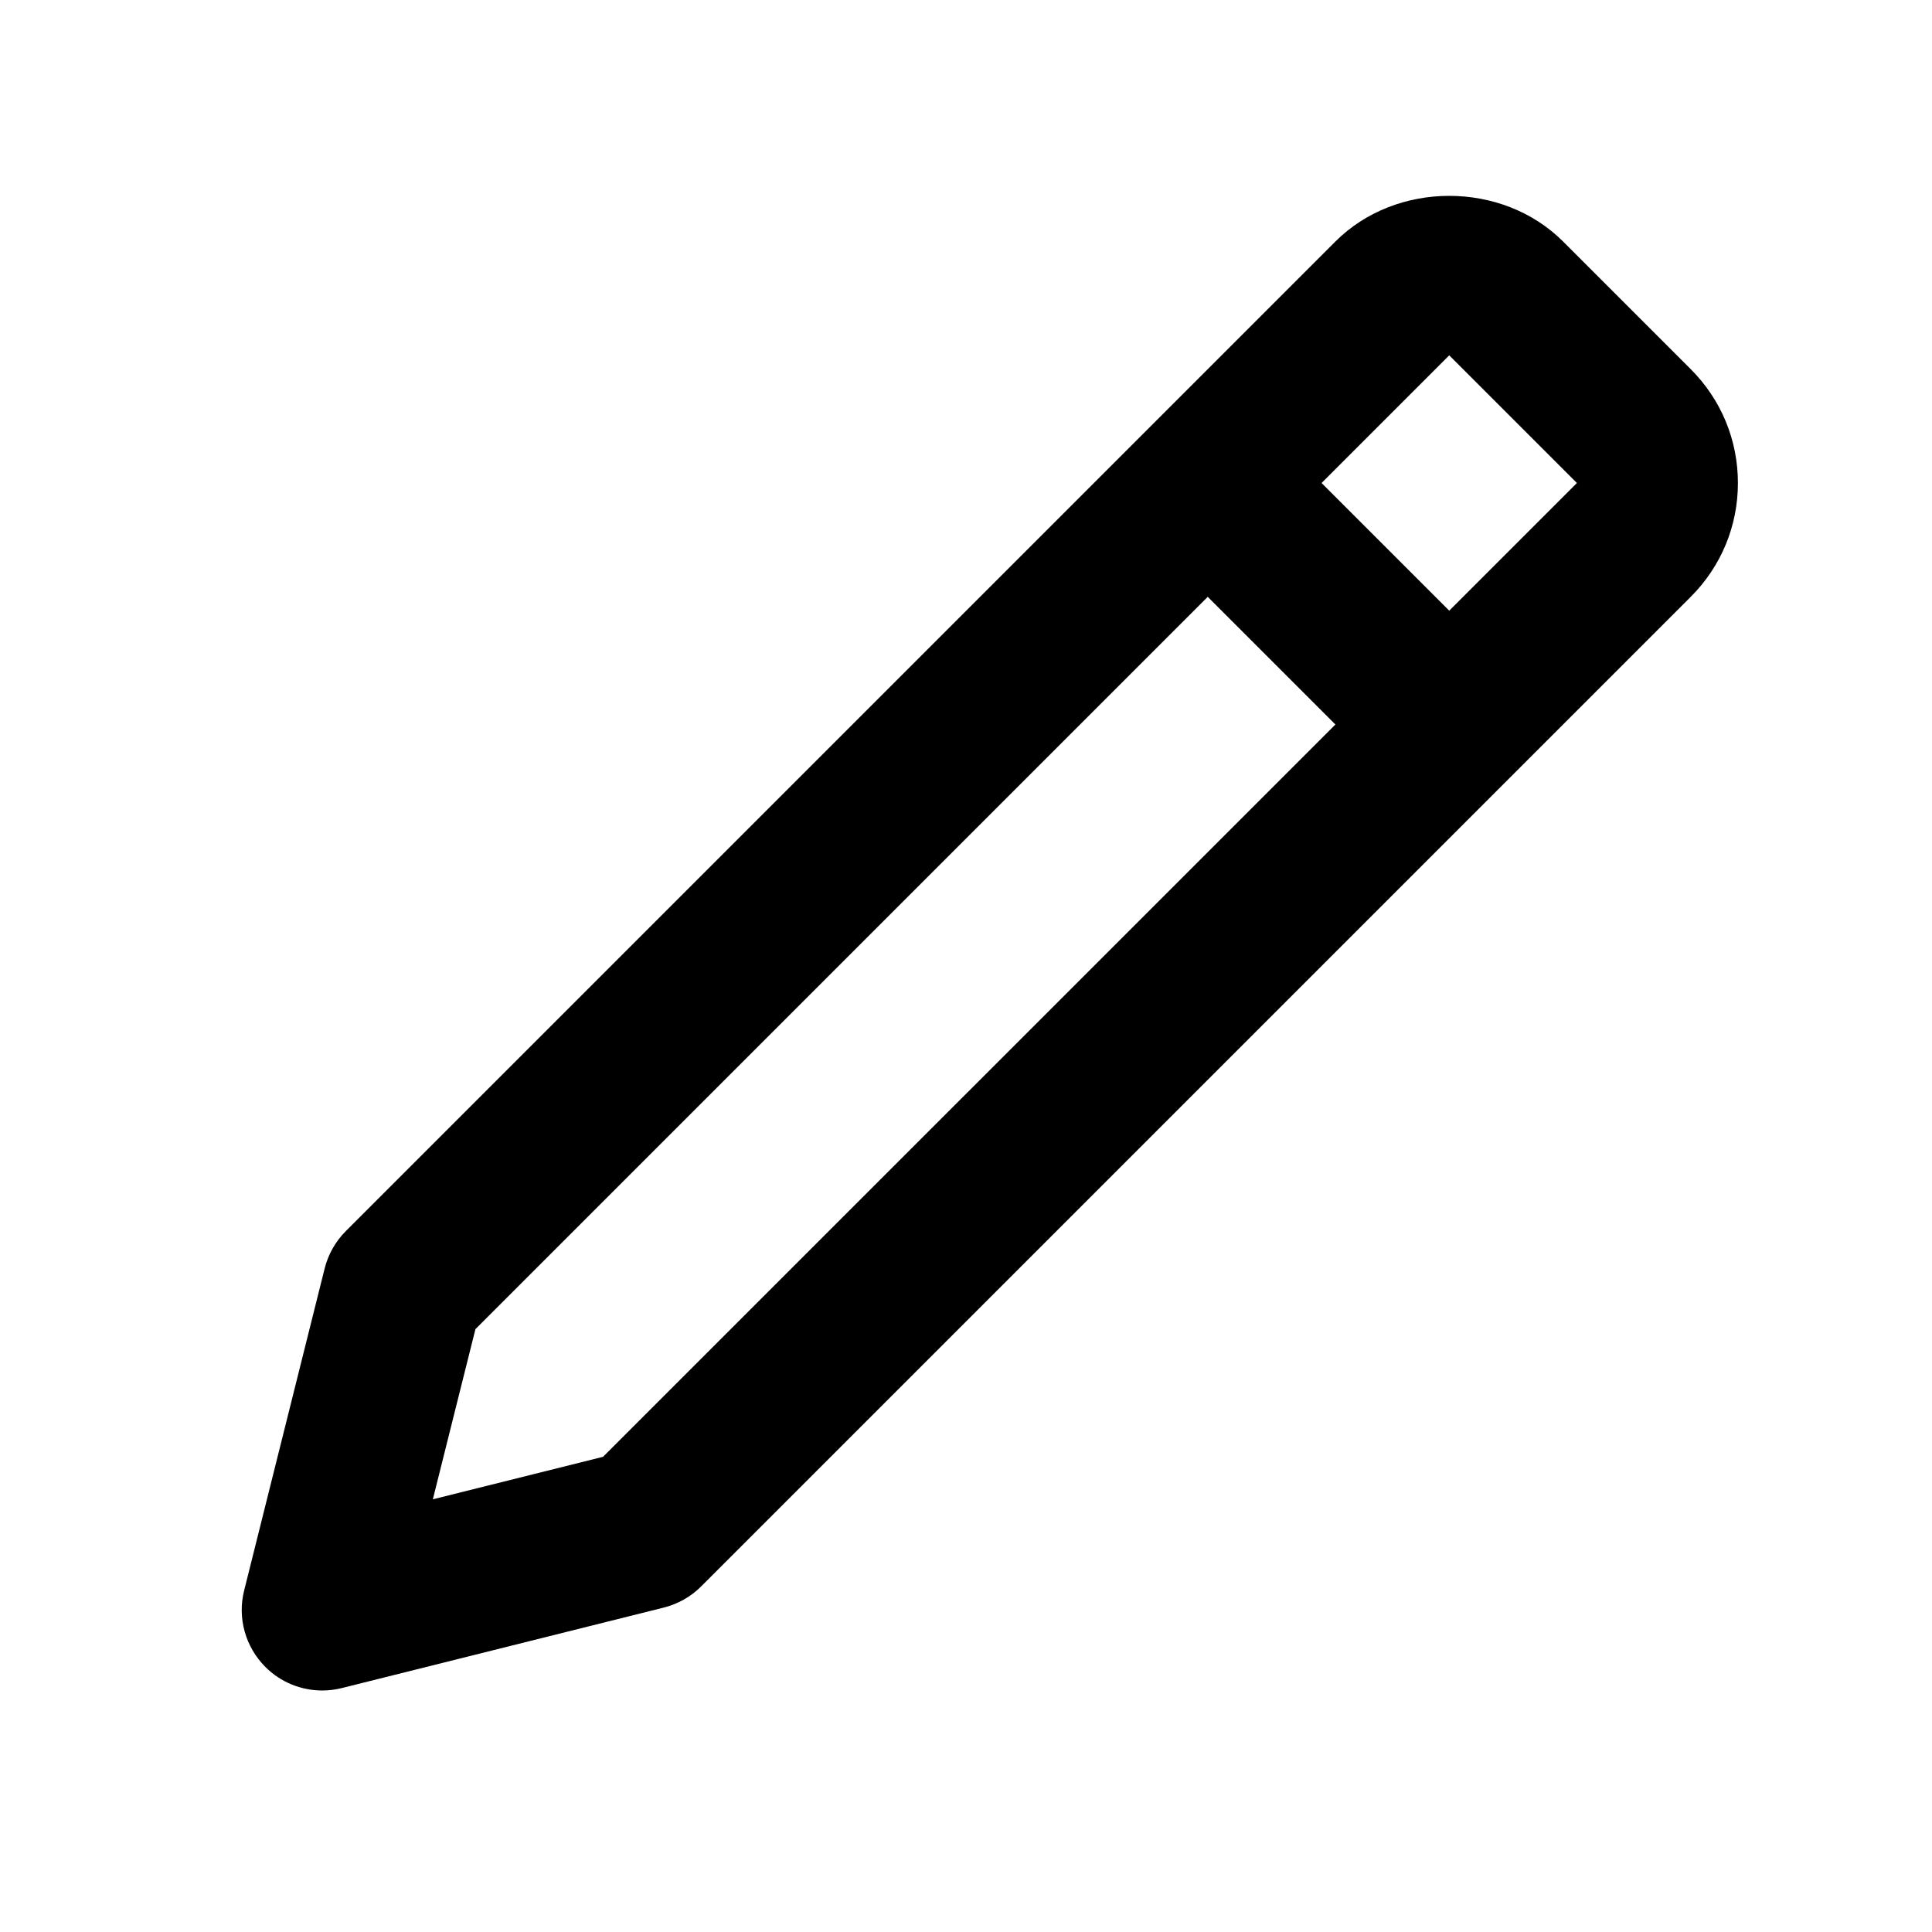
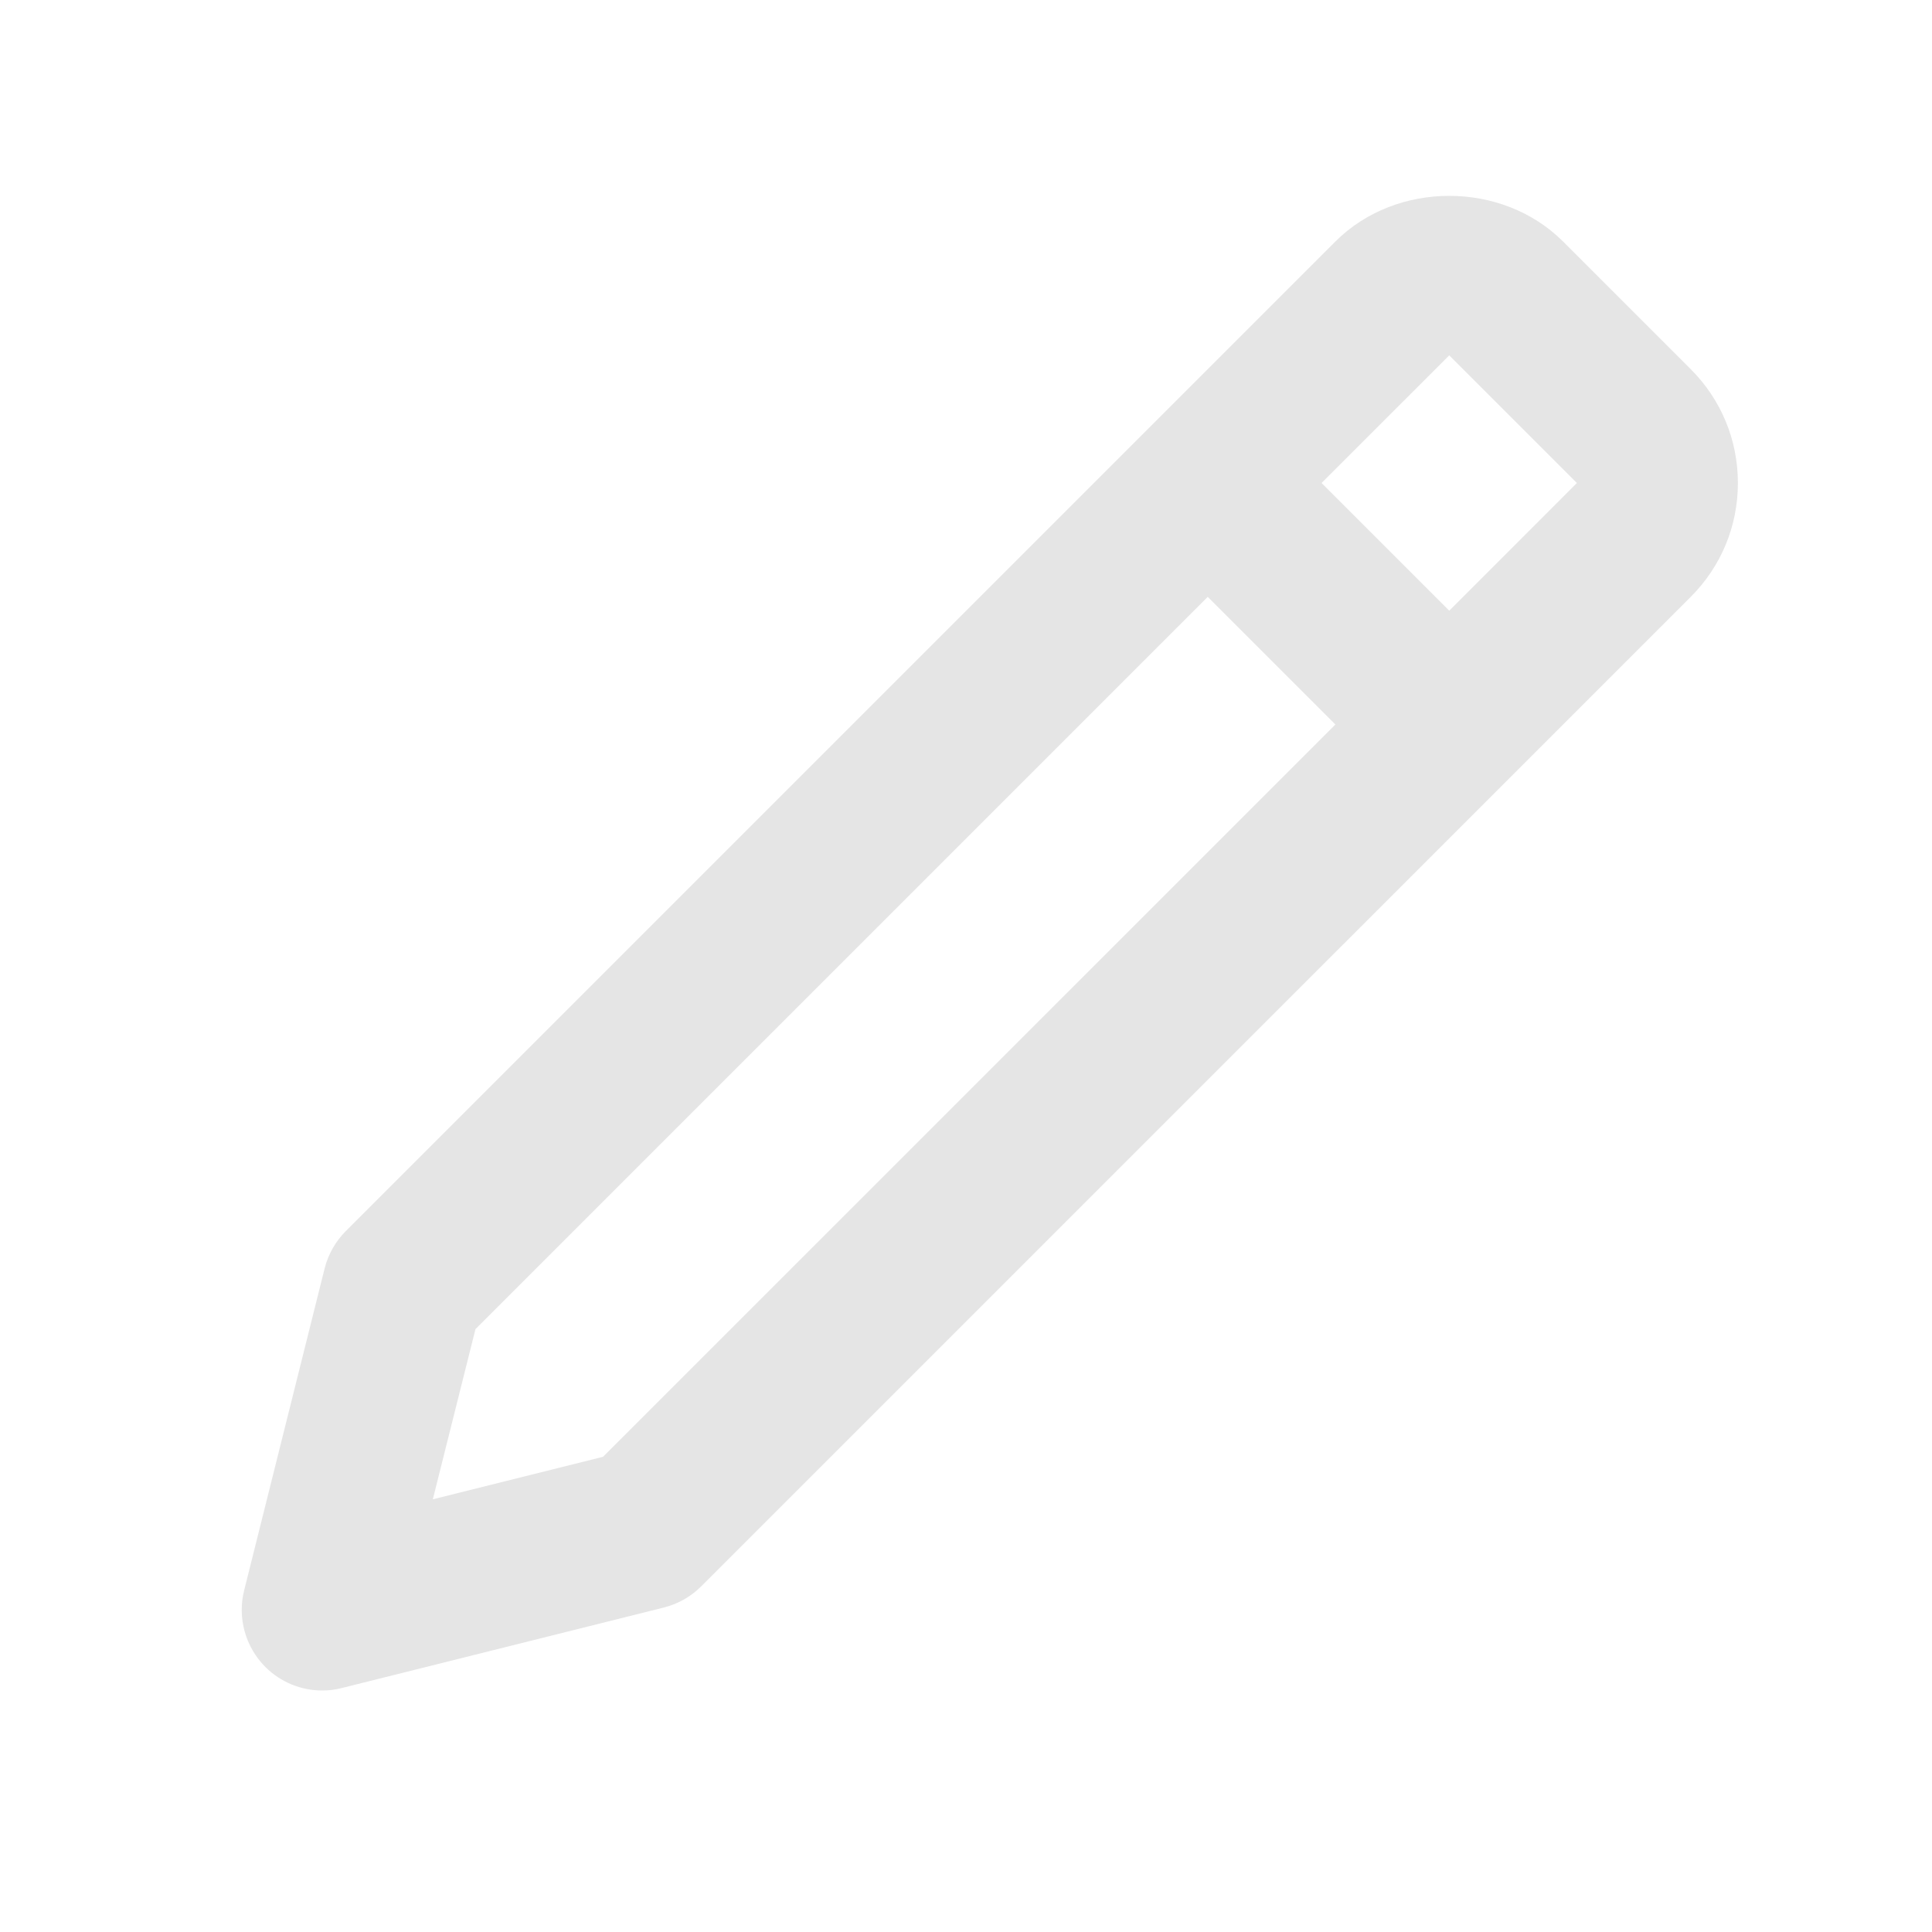
- <svg xmlns="http://www.w3.org/2000/svg" width="24" height="24" viewBox="0 0 24 24">
-   <path fill="none" d="M16.589 9L15.003 7.414 5.906 16.511 5.377 18.625 7.491 18.097z" />
-   <path transform="rotate(134.999 18.003 6)" fill="none" d="M16.882 4.879H19.125V7.122H16.882z" />
-   <path d="M4.003,21c0.081,0,0.162-0.01,0.242-0.03l4-1c0.176-0.044,0.337-0.135,0.465-0.263L21.003,7.414 c0.378-0.378,0.586-0.88,0.586-1.414s-0.208-1.036-0.586-1.414L19.417,3c-0.756-0.756-2.072-0.756-2.828,0L4.296,15.293 c-0.128,0.128-0.219,0.289-0.263,0.464l-1,4c-0.086,0.341,0.015,0.701,0.263,0.95C3.485,20.897,3.741,21,4.003,21z M18.003,4.414 L19.589,6l-1.586,1.586L16.417,6L18.003,4.414z M5.906,16.511l9.097-9.097L16.589,9l-9.098,9.097l-2.114,0.528L5.906,16.511z" />
+ <svg xmlns="http://www.w3.org/2000/svg" width="30" height="30" viewBox="0 0 30 30" fill="none">
+   <path d="M5.004 26.25C5.105 26.25 5.206 26.238 5.306 26.212L10.306 24.962C10.526 24.907 10.727 24.794 10.887 24.634L26.254 9.268C26.726 8.795 26.986 8.168 26.986 7.5C26.986 6.833 26.726 6.205 26.254 5.733L24.271 3.75C23.326 2.805 21.681 2.805 20.736 3.75L5.37 19.116C5.21 19.276 5.096 19.477 5.041 19.696L3.791 24.696C3.684 25.122 3.81 25.573 4.12 25.884C4.356 26.121 4.676 26.25 5.004 26.25ZM22.504 5.518L24.486 7.5L22.504 9.483L20.521 7.5L22.504 5.518ZM7.383 20.639L18.754 9.268L20.736 11.25L9.364 22.621L6.721 23.281L7.383 20.639Z" fill="#E5E5E5" />
</svg>
